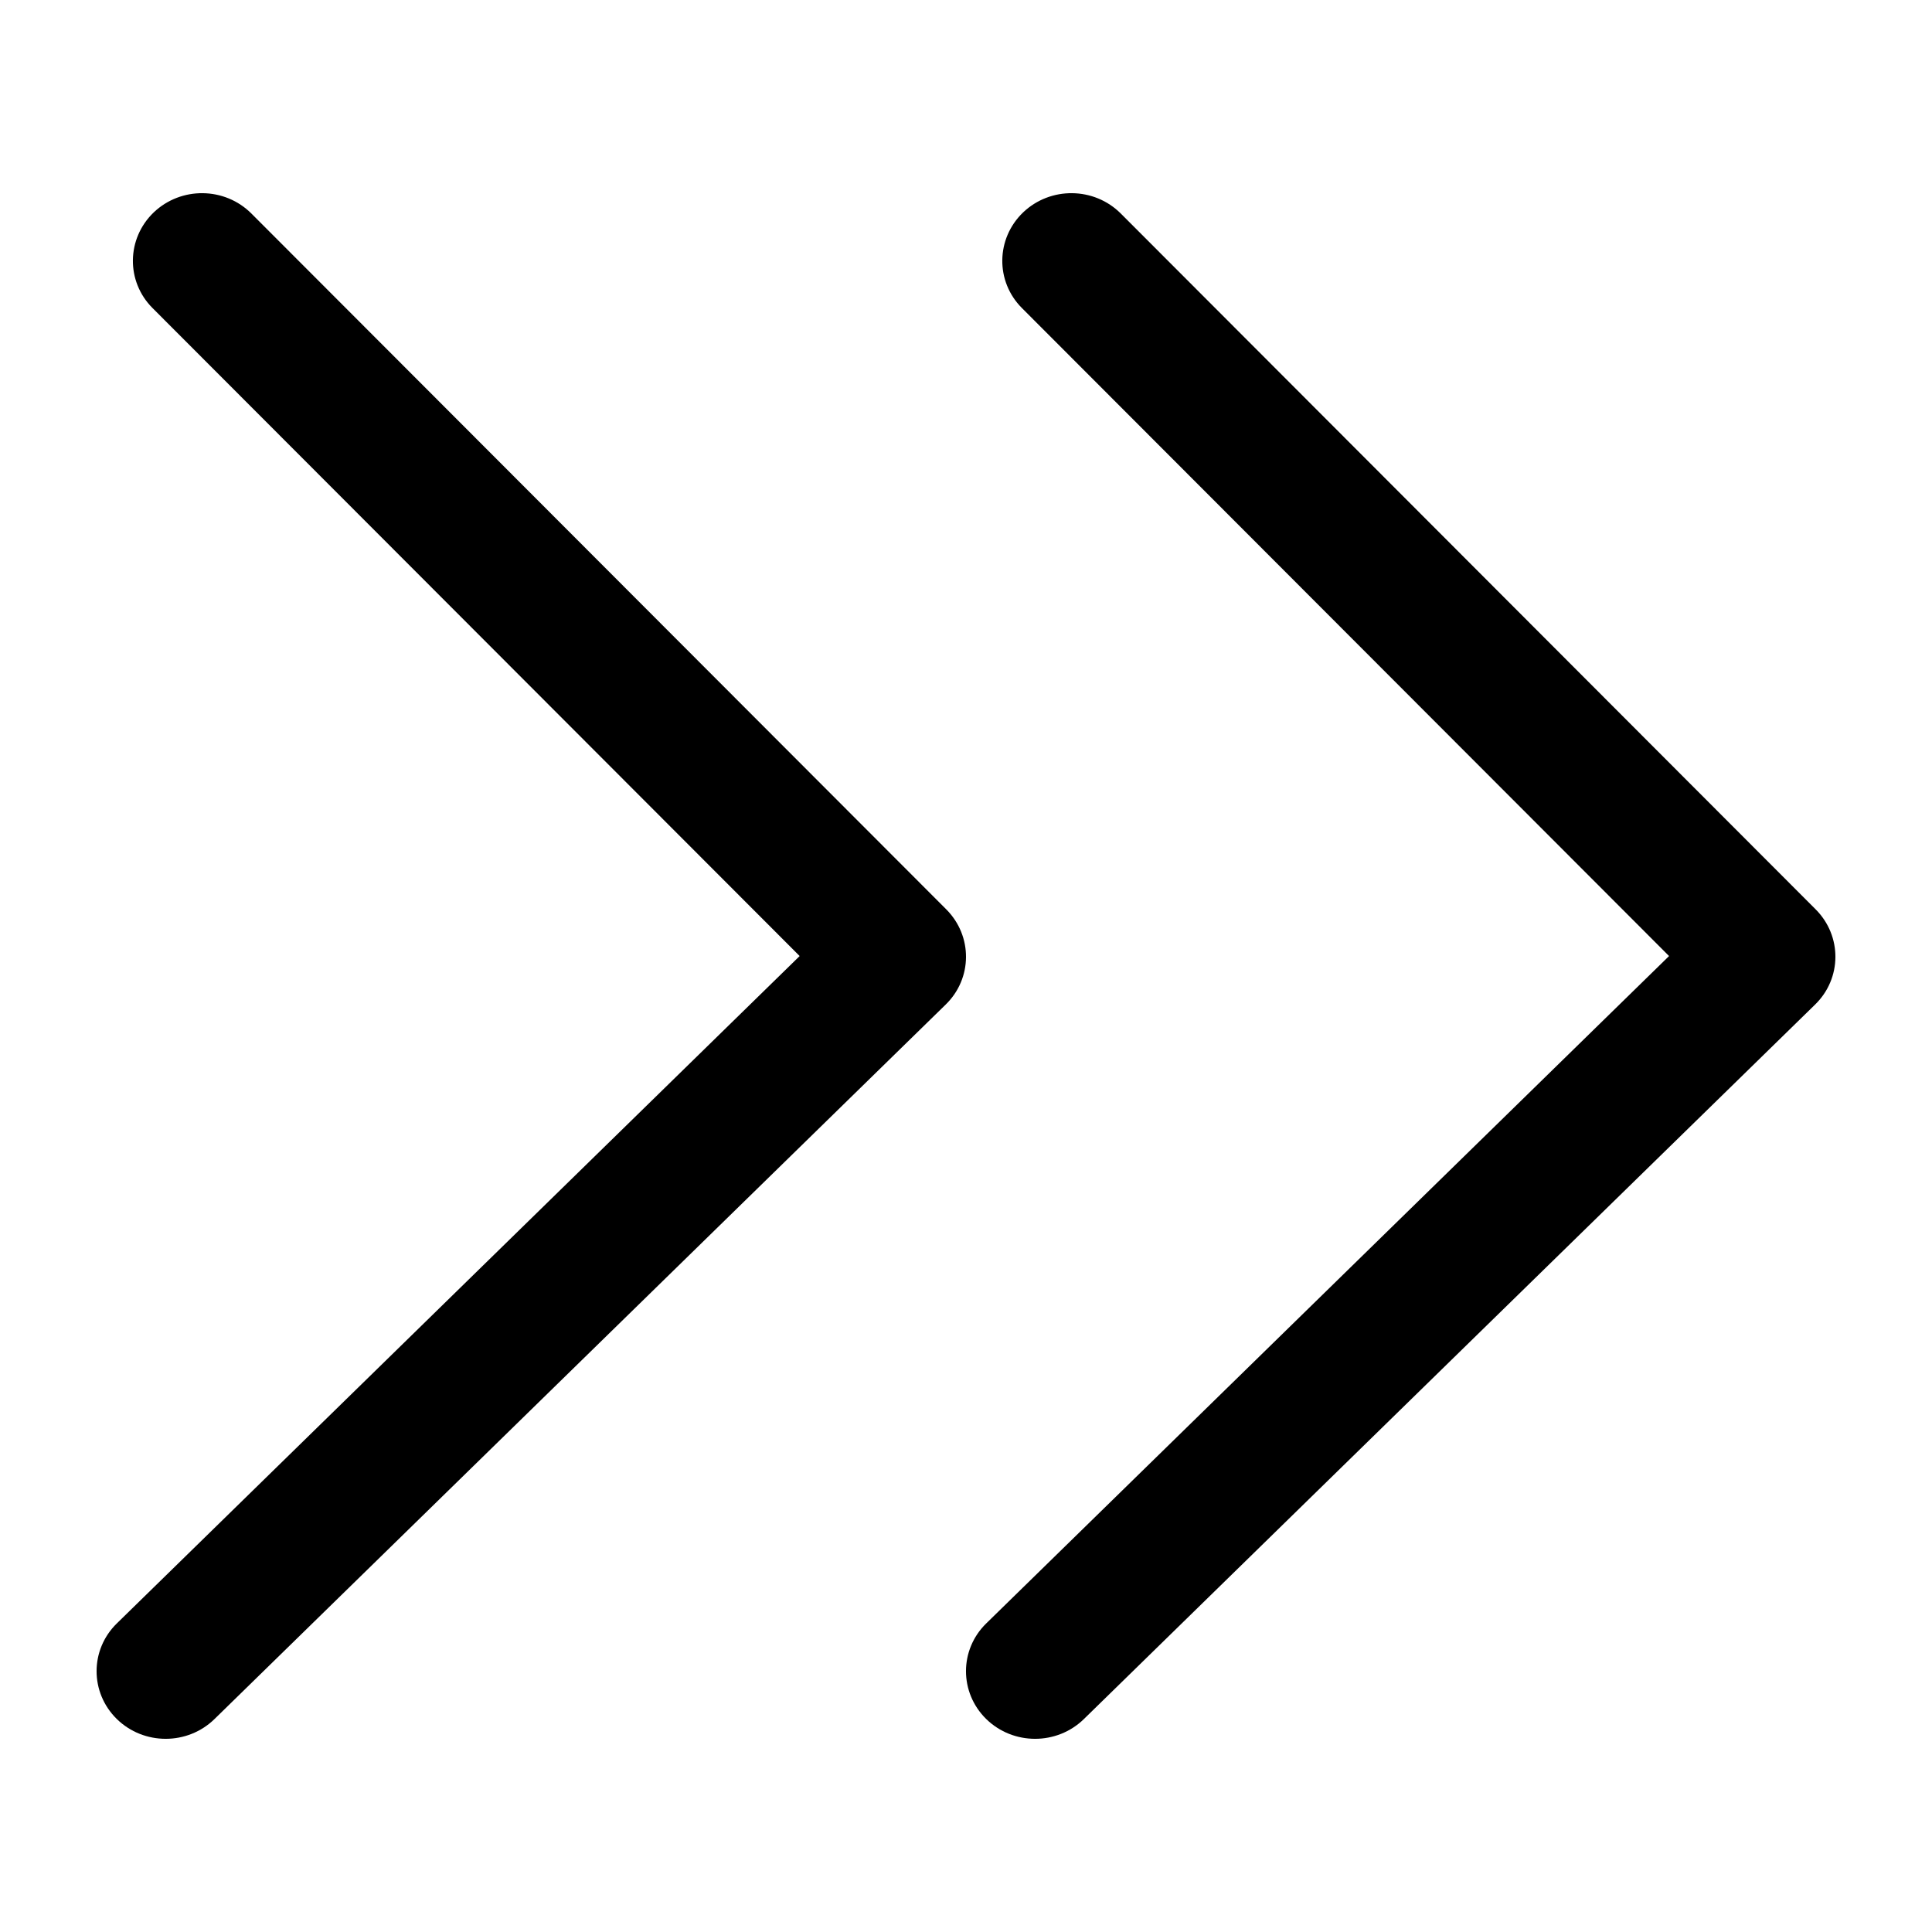
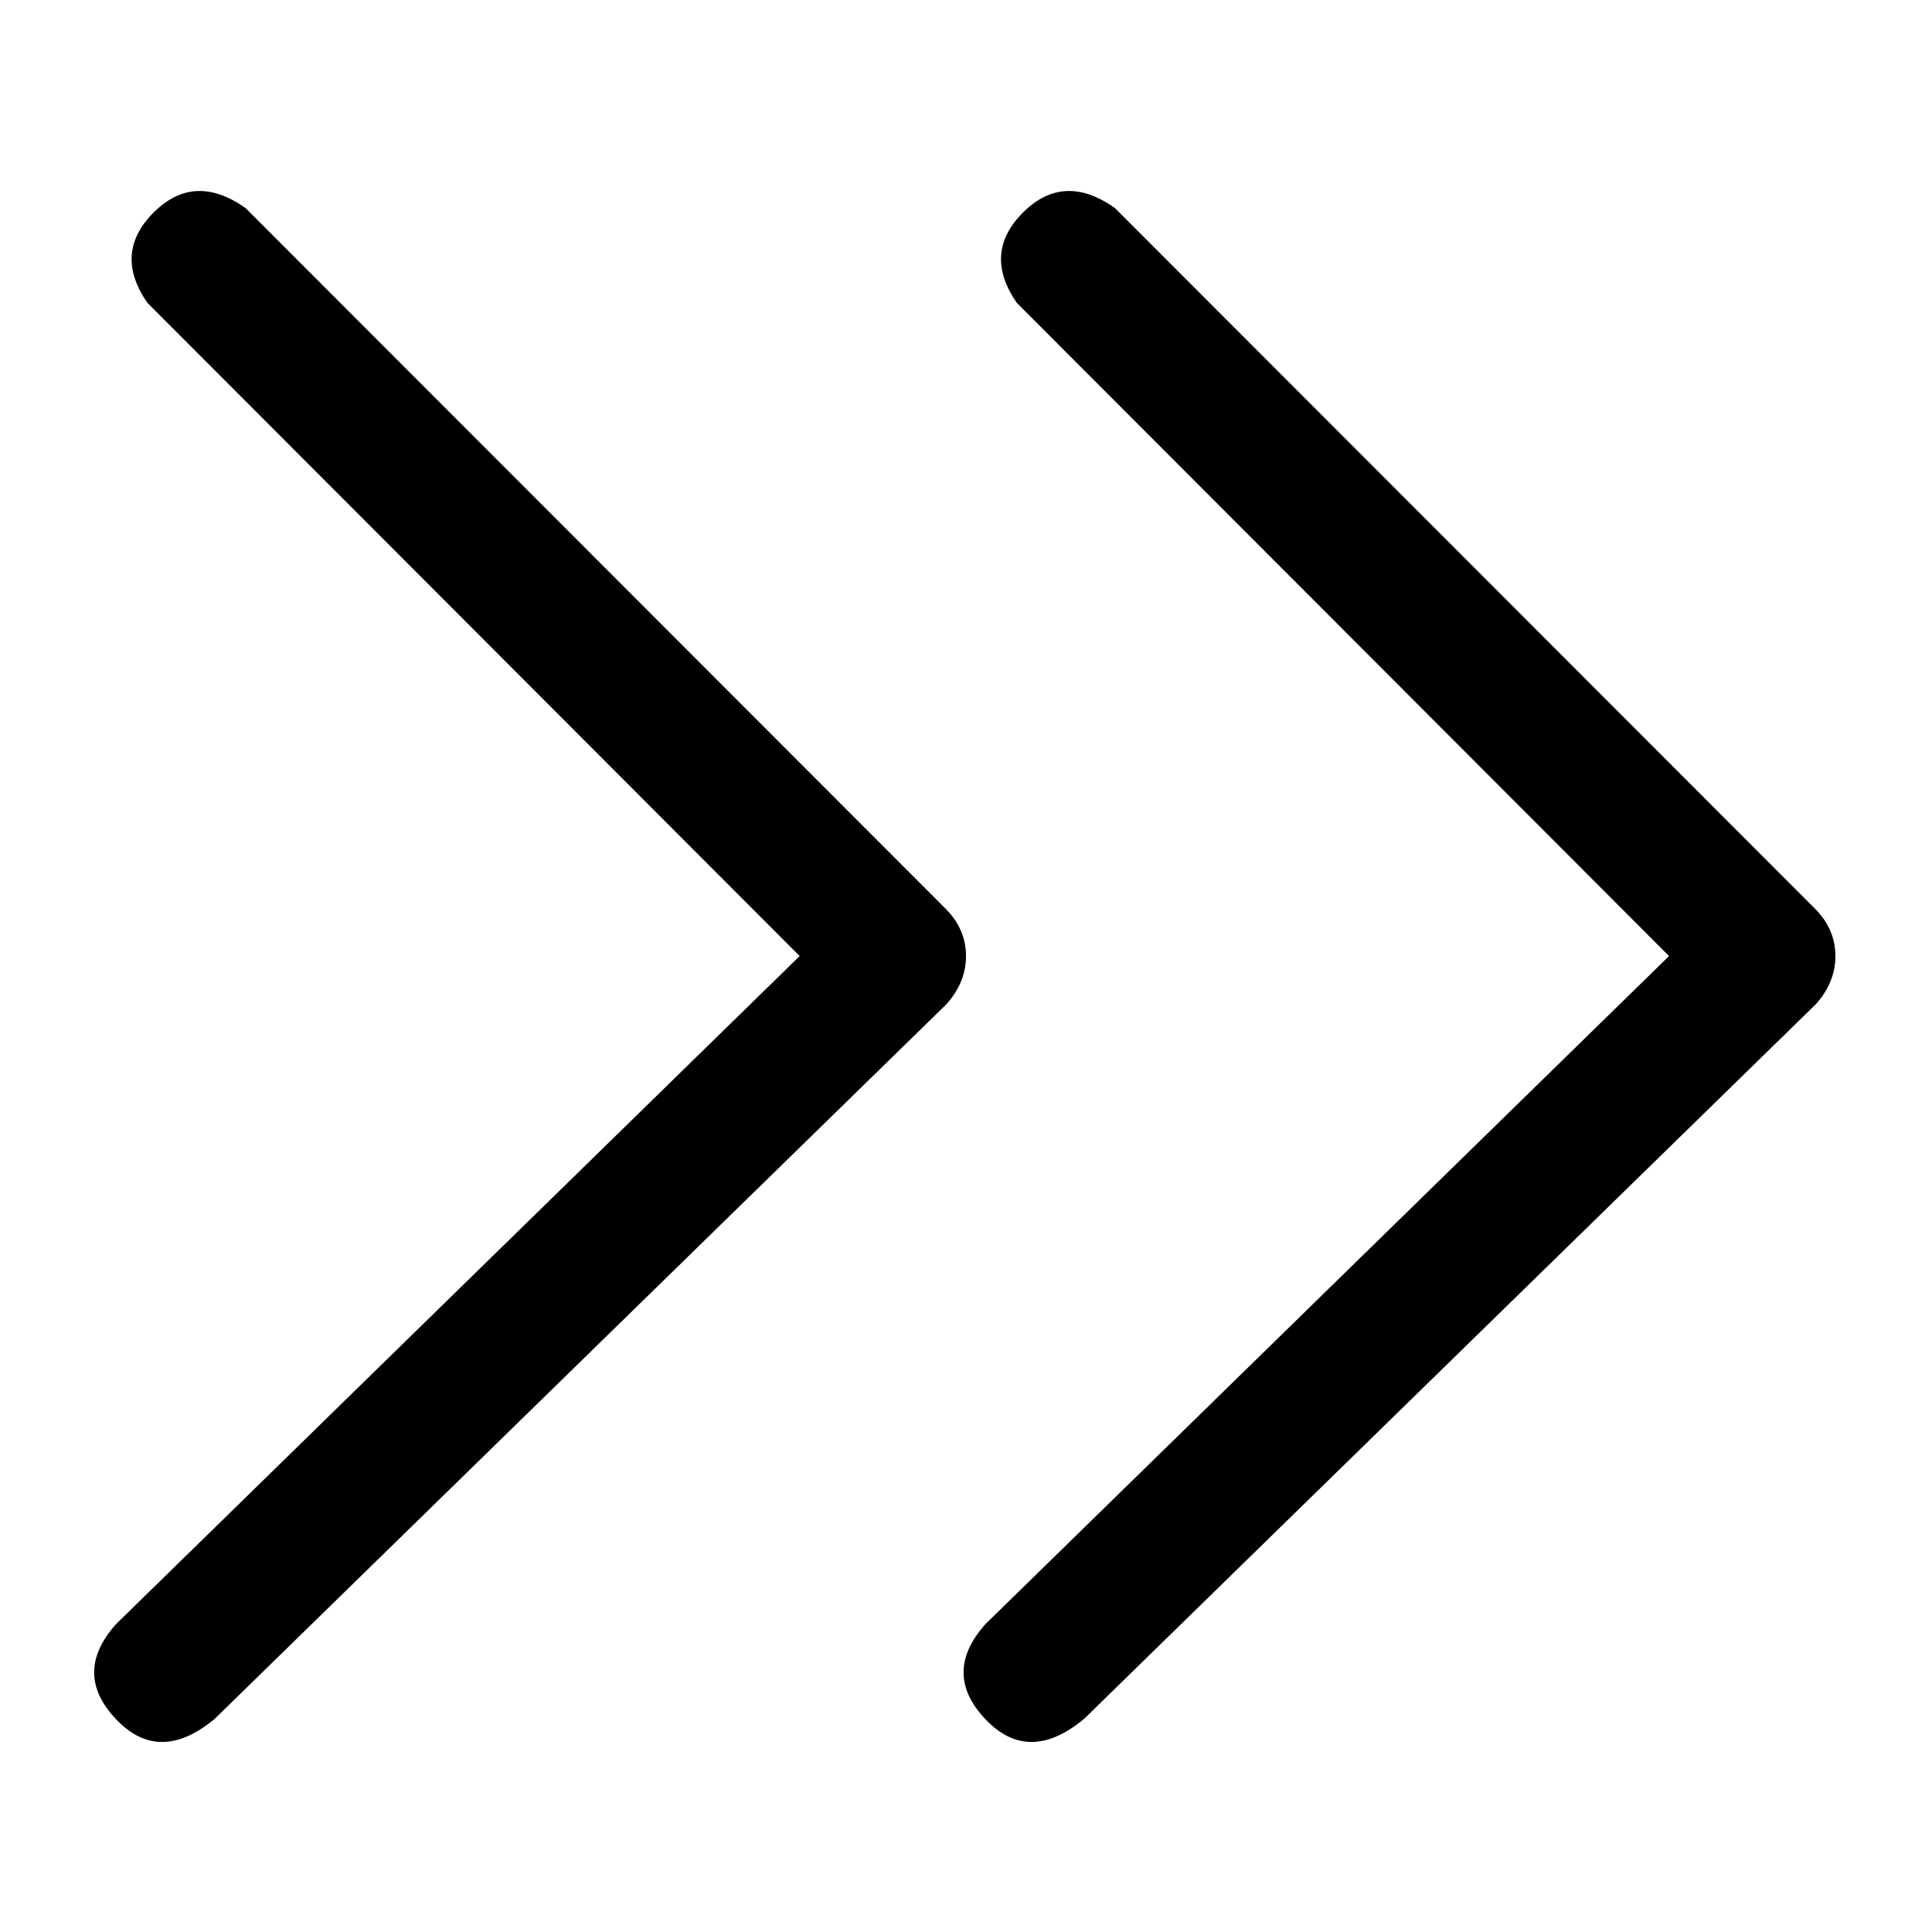
<svg xmlns="http://www.w3.org/2000/svg" viewBox="0 0 20 20" fill="currentColor">
-   <path fill="currentColor" d="M8.397,2.211 C8.673,1.934 9.126,1.929 9.409,2.199 C9.691,2.47 9.697,2.913 9.421,3.189 L9.421,3.189 L2.722,9.897 L9.79,16.805 C10.07,17.078 10.07,17.521 9.791,17.795 C9.512,18.068 9.059,18.069 8.779,17.795 L8.779,17.795 L1.21,10.399 C0.932,10.128 0.93,9.689 1.204,9.414 L1.204,9.414 Z M17.397,2.211 C17.673,1.934 18.126,1.929 18.409,2.199 C18.691,2.47 18.697,2.913 18.421,3.189 L18.421,3.189 L11.722,9.897 L18.79,16.805 C19.07,17.078 19.07,17.521 18.791,17.795 C18.512,18.068 18.059,18.069 17.779,17.795 L17.779,17.795 L10.21,10.399 C9.932,10.128 9.93,9.689 10.204,9.414 L10.204,9.414 Z" transform="matrix(-1 0 0 1 20 0)" />
+   <path fill="currentColor" fill-rule="evenodd" d="M2.542,2.154 L9.796,9.414 C9.932,9.554 10,9.716 10,9.897 C10,10.079 9.932,10.246 9.796,10.397 L2.221,17.795 C1.838,18.112 1.497,18.112 1.199,17.795 C0.9,17.478 0.9,17.152 1.199,16.815 L8.278,9.897 L1.525,3.134 C1.288,2.791 1.31,2.48 1.591,2.199 C1.872,1.919 2.189,1.904 2.542,2.154 Z M11.542,2.154 L18.796,9.414 C18.932,9.554 19,9.716 19,9.897 C19,10.079 18.932,10.246 18.796,10.397 L11.221,17.795 C10.838,18.112 10.497,18.112 10.199,17.795 C9.9,17.478 9.9,17.152 10.199,16.815 L17.278,9.897 L10.525,3.134 C10.288,2.791 10.31,2.48 10.591,2.199 C10.872,1.919 11.189,1.904 11.542,2.154 Z" />
</svg>
